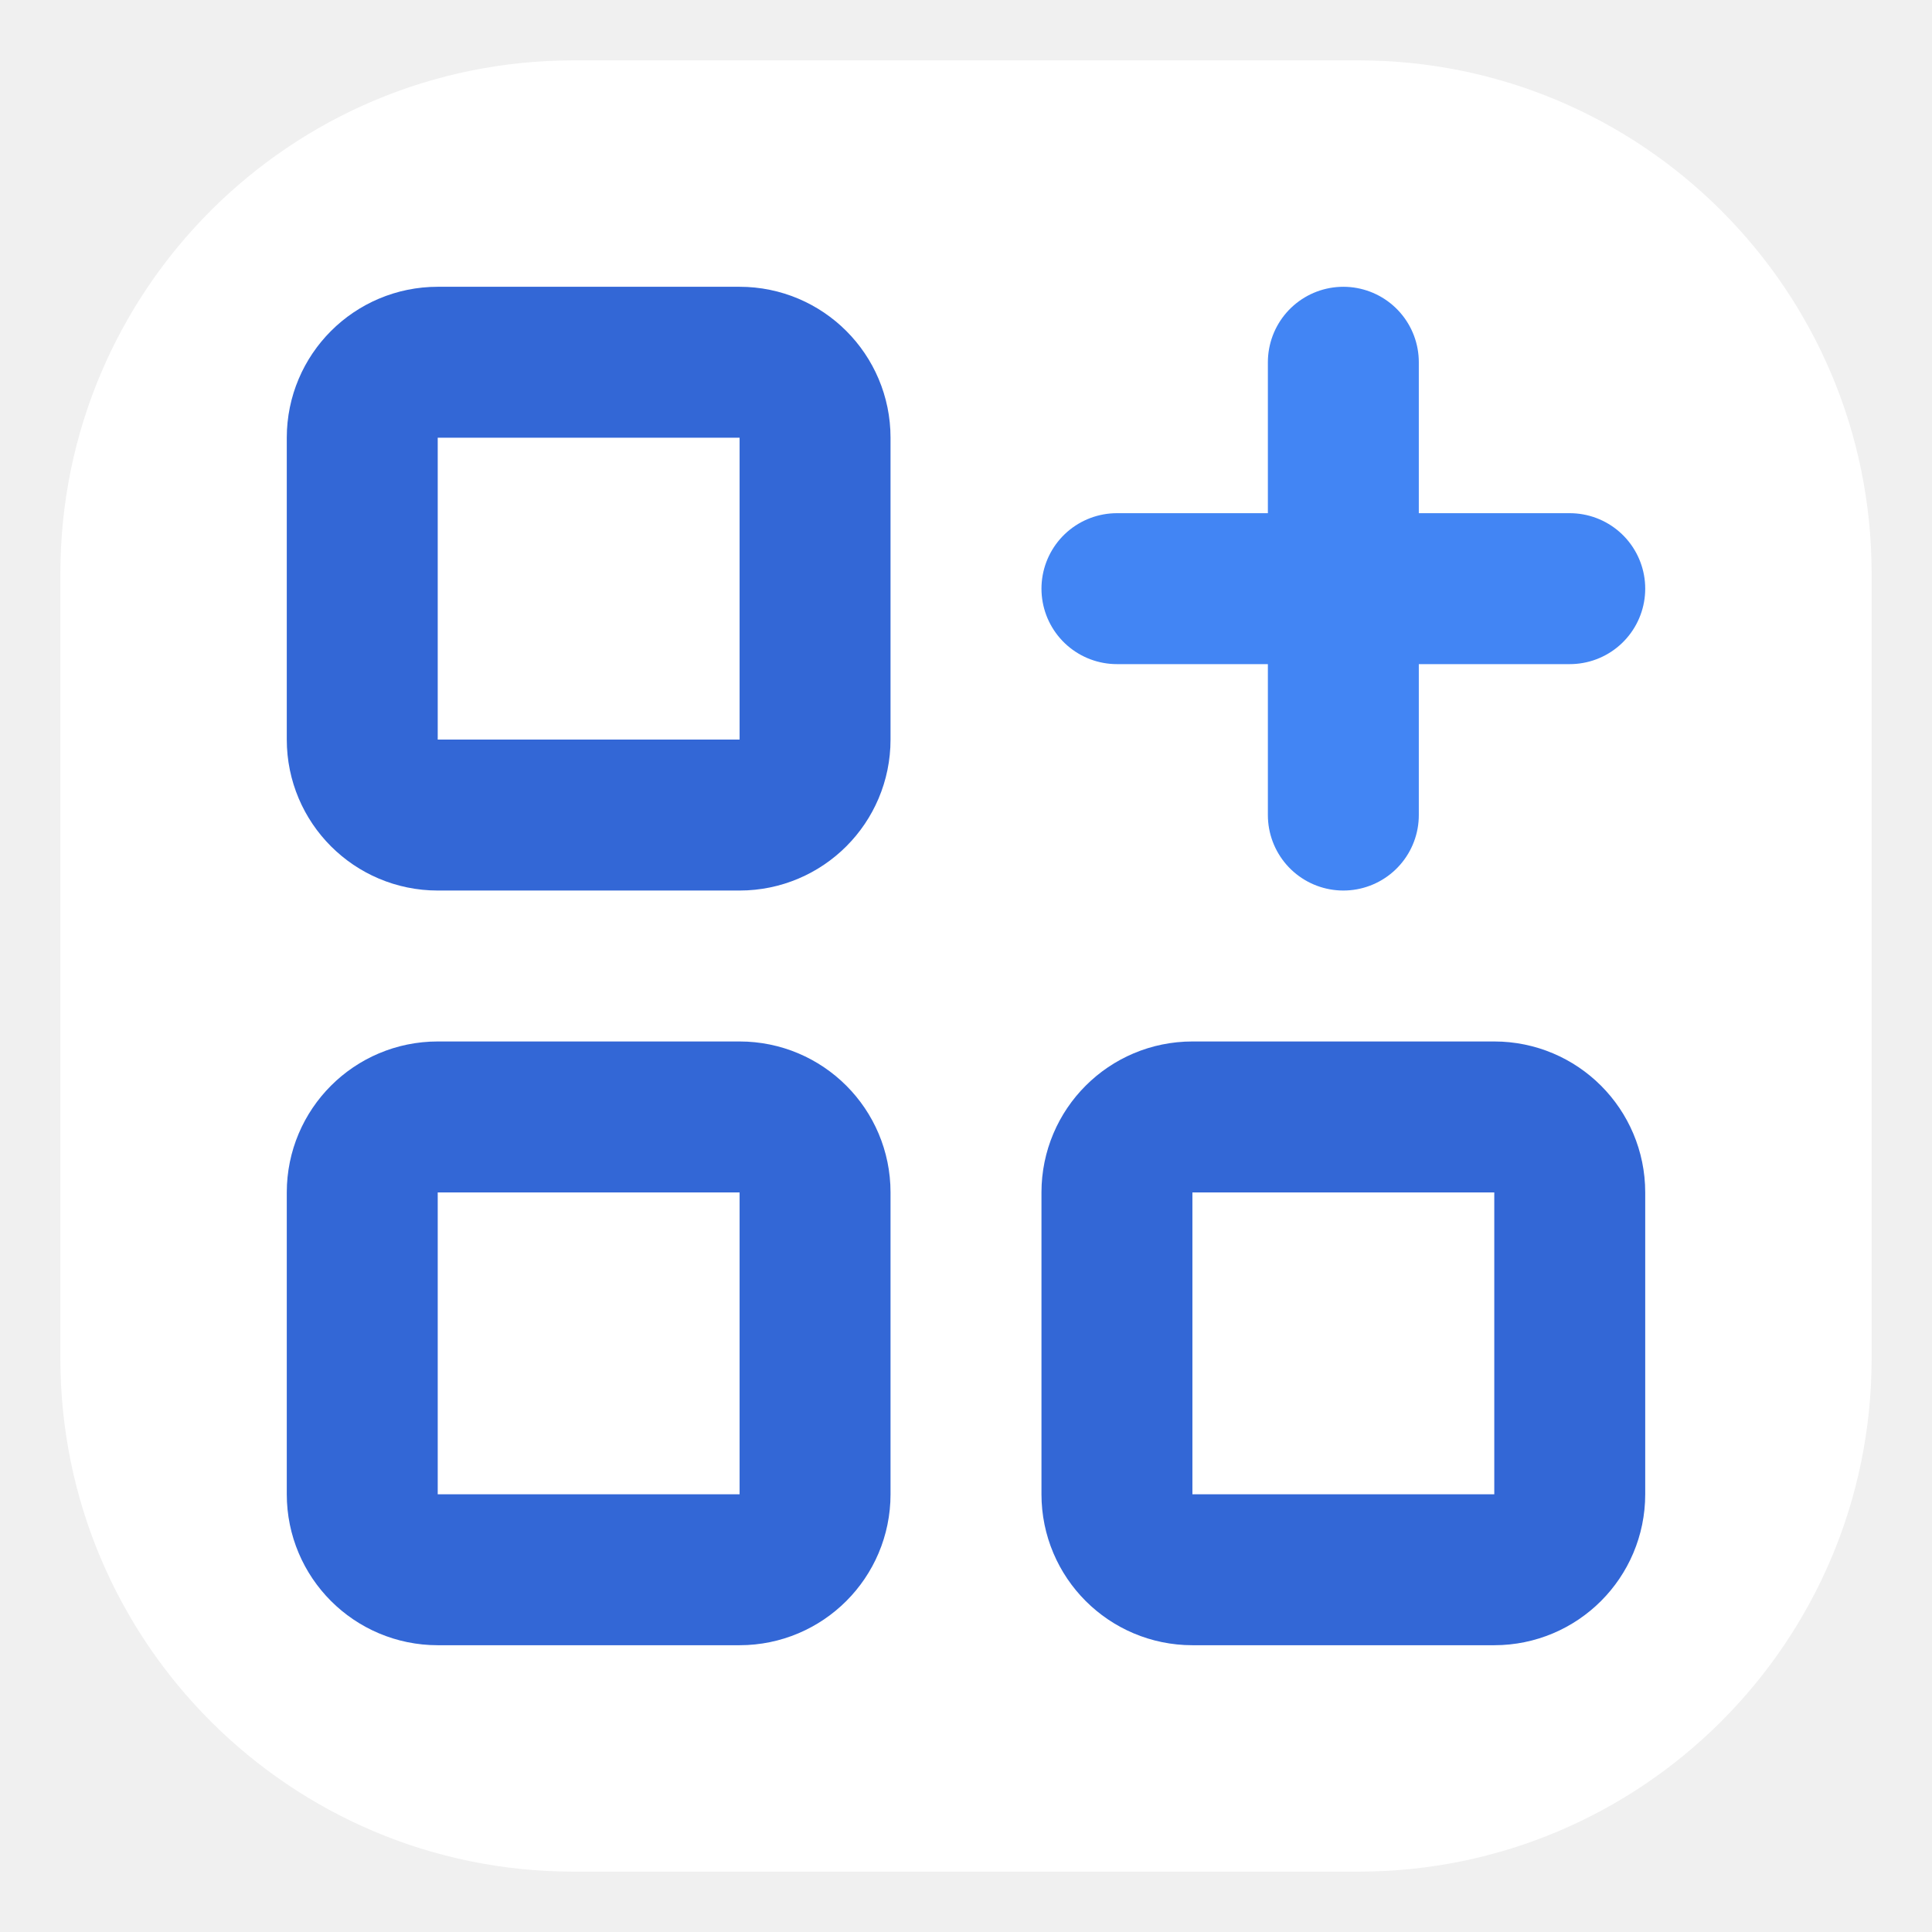
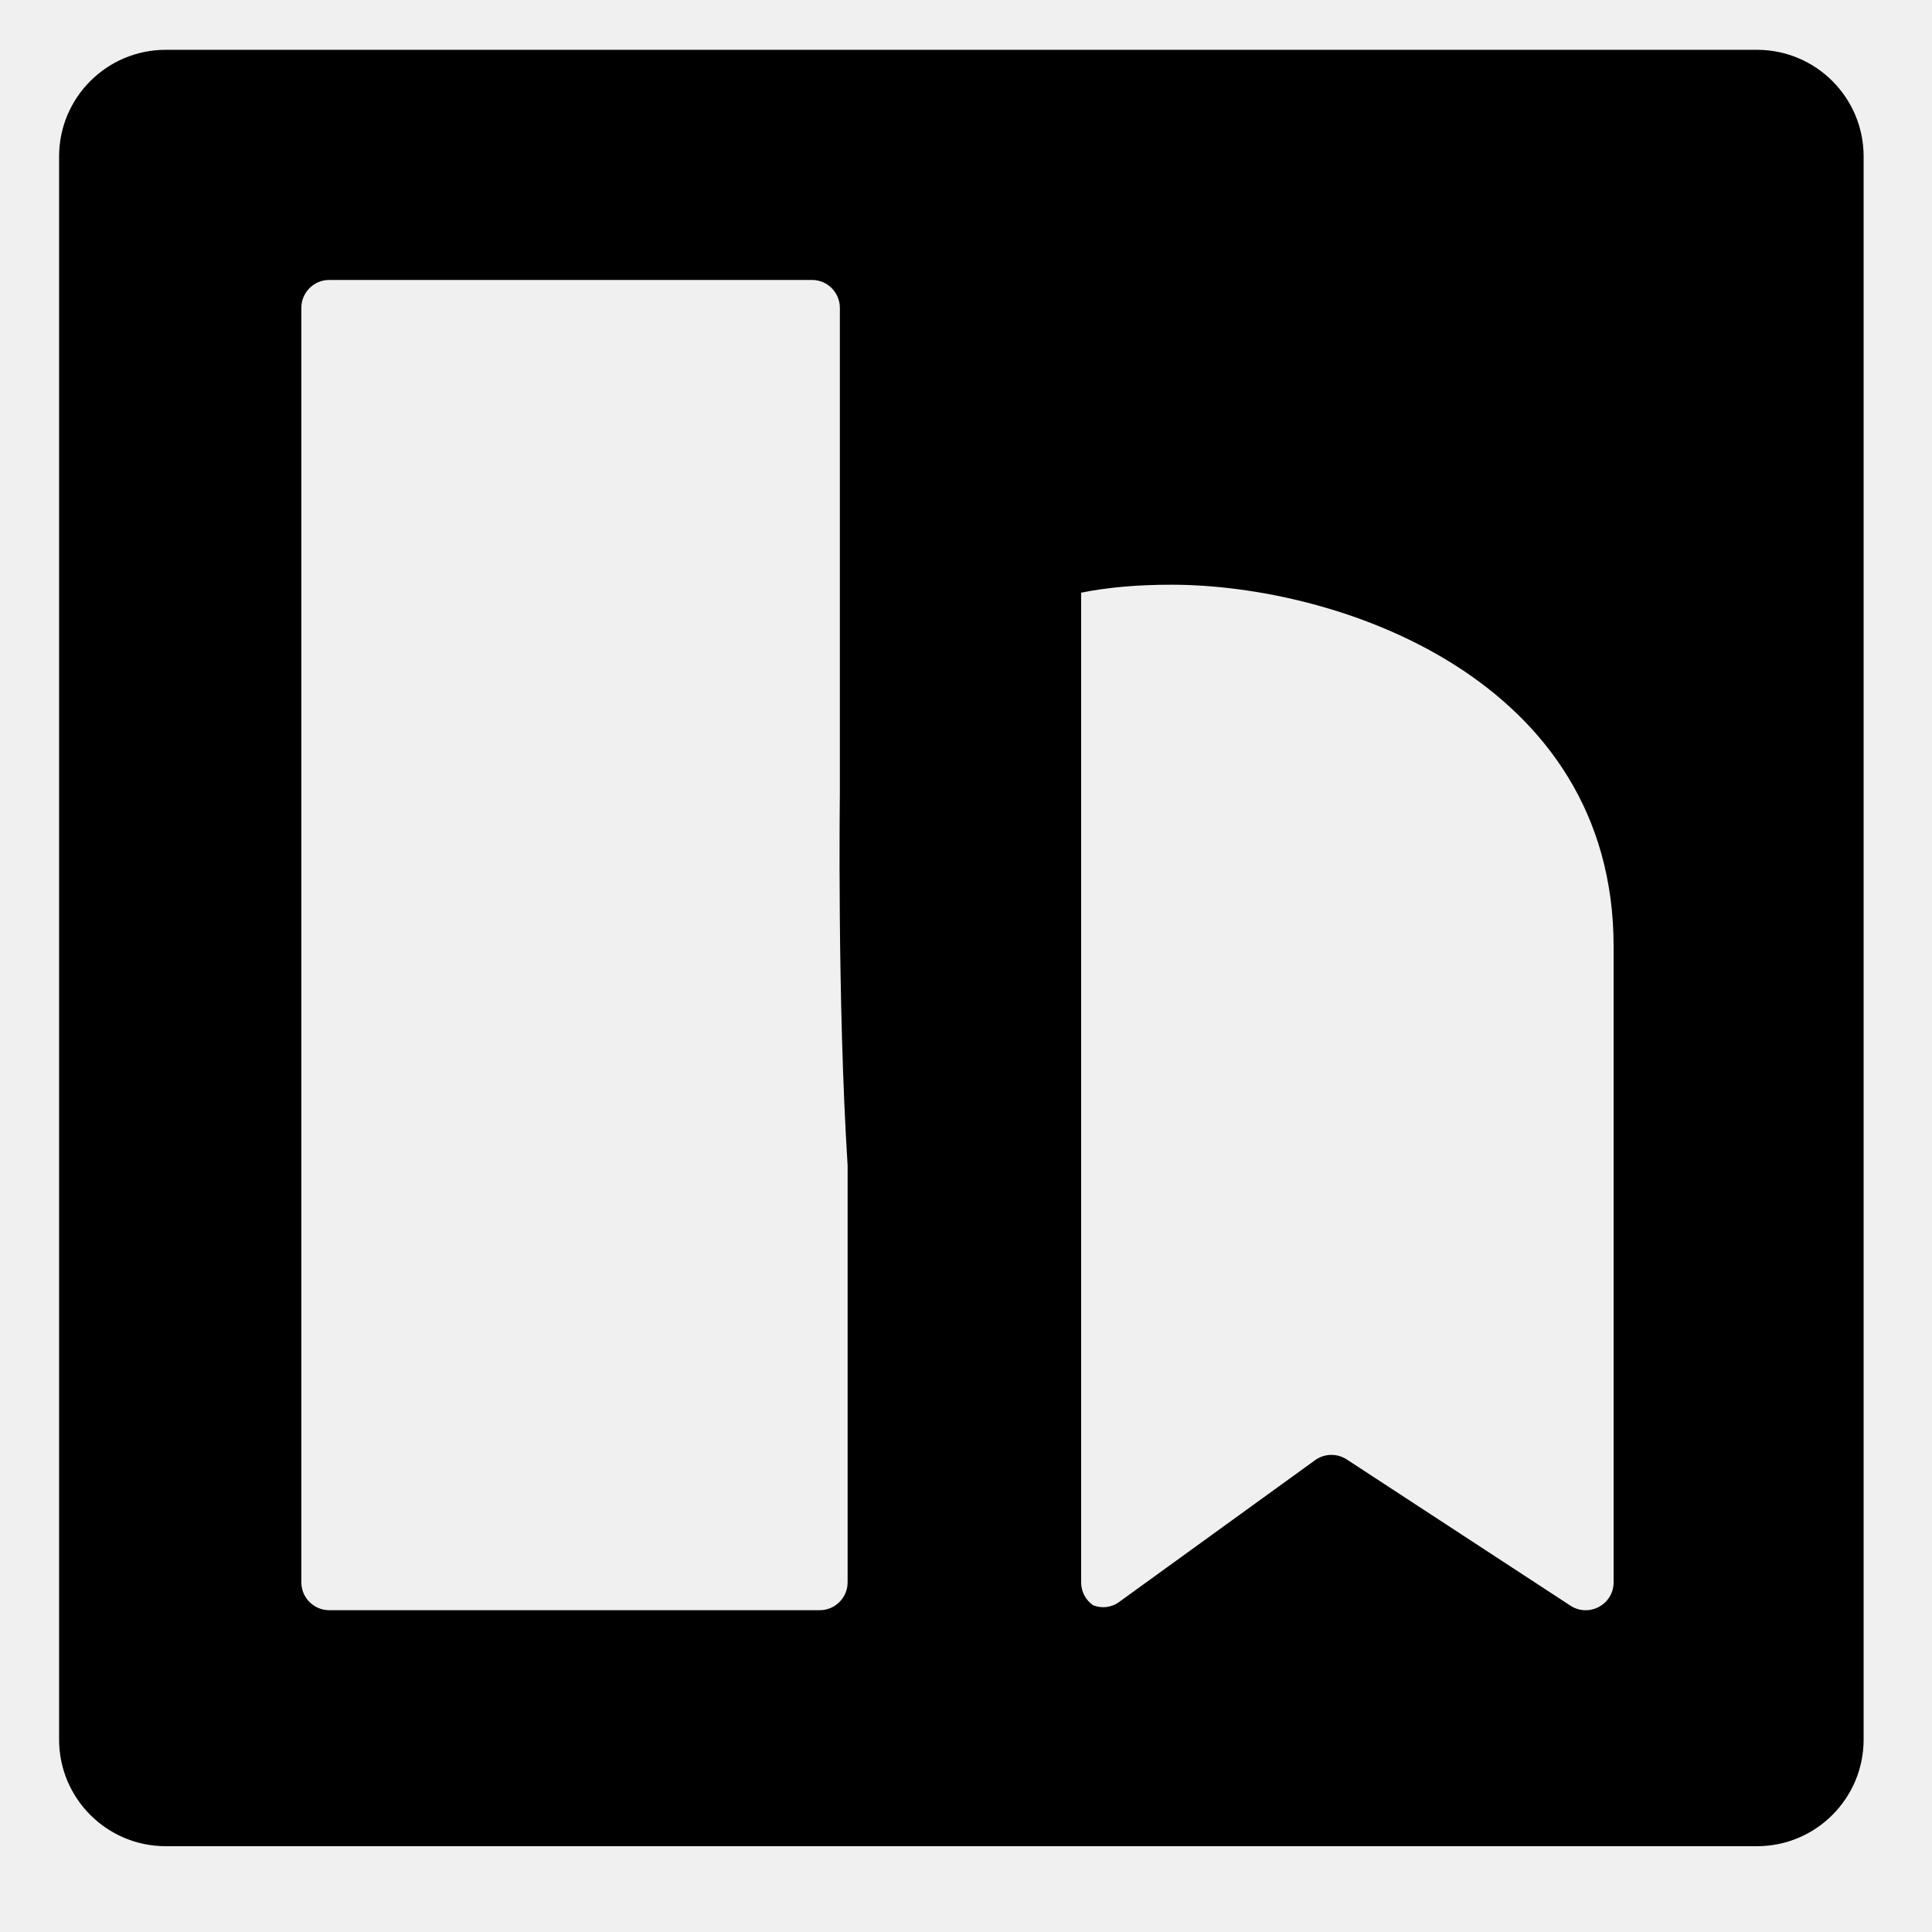
- <svg xmlns="http://www.w3.org/2000/svg" width="70" height="70" viewBox="0 0 64 64">
-   <rect x="2" y="2" width="60" height="60" rx="17" fill="#fff" />
-   <g transform="translate(2 2) scale(2.5)" fill="none" stroke="#3367d6" stroke-width="2" stroke-linecap="round" stroke-linejoin="round">
-     <path d="M4 5a1 1 0 0 1 1 -1h4a1 1 0 0 1 1 1v4a1 1 0 0 1 -1 1h-4a1 1 0 0 1 -1 -1l0 -4" />
-     <path d="M4 15a1 1 0 0 1 1 -1h4a1 1 0 0 1 1 1v4a1 1 0 0 1 -1 1h-4a1 1 0 0 1 -1 -1l0 -4" />
-     <path d="M14 15a1 1 0 0 1 1 -1h4a1 1 0 0 1 1 1v4a1 1 0 0 1 -1 1h-4a1 1 0 0 1 -1 -1l0 -4" />
-     <g stroke="#4285f4">
-       <path d="M14 7l6 0" />
-       <path d="M17 4l0 6" />
-     </g>
-   </g>
+ <svg xmlns="http://www.w3.org/2000/svg" width="70" height="70" viewBox="24 24 102 102" fill="currentColor">
+   <path d="M116.76 26.63H32.75a5.63 5.63 0 0 0-5.63 5.63v83.58a5.63 5.63 0 0 0 5.63 5.63h84.01a5.63 5.63 0 0 0 5.63-5.63V32.26a5.63 5.63 0 0 0-5.63-5.63m-48.01 80.91c0 .81-.66 1.47-1.47 1.47h-25.9c-.81 0-1.47-.66-1.47-1.47V40.25c0-.81.66-1.47 1.47-1.47h25.49c.81 0 1.47.66 1.47 1.47v25.61s-.14 11.02.41 19.67zm40.44 0c0 1.17-1.3 1.87-2.28 1.23l-11.81-7.72c-.51-.33-1.17-.32-1.67.04l-10.35 7.49c-.43.31-.94.34-1.37.17-.38-.27-.63-.7-.63-1.2V55.29c1.4-.28 2.96-.42 4.76-.42 8.85 0 23.35 4.99 23.35 19.09z" style="fill-rule: nonzero;" />
</svg>
